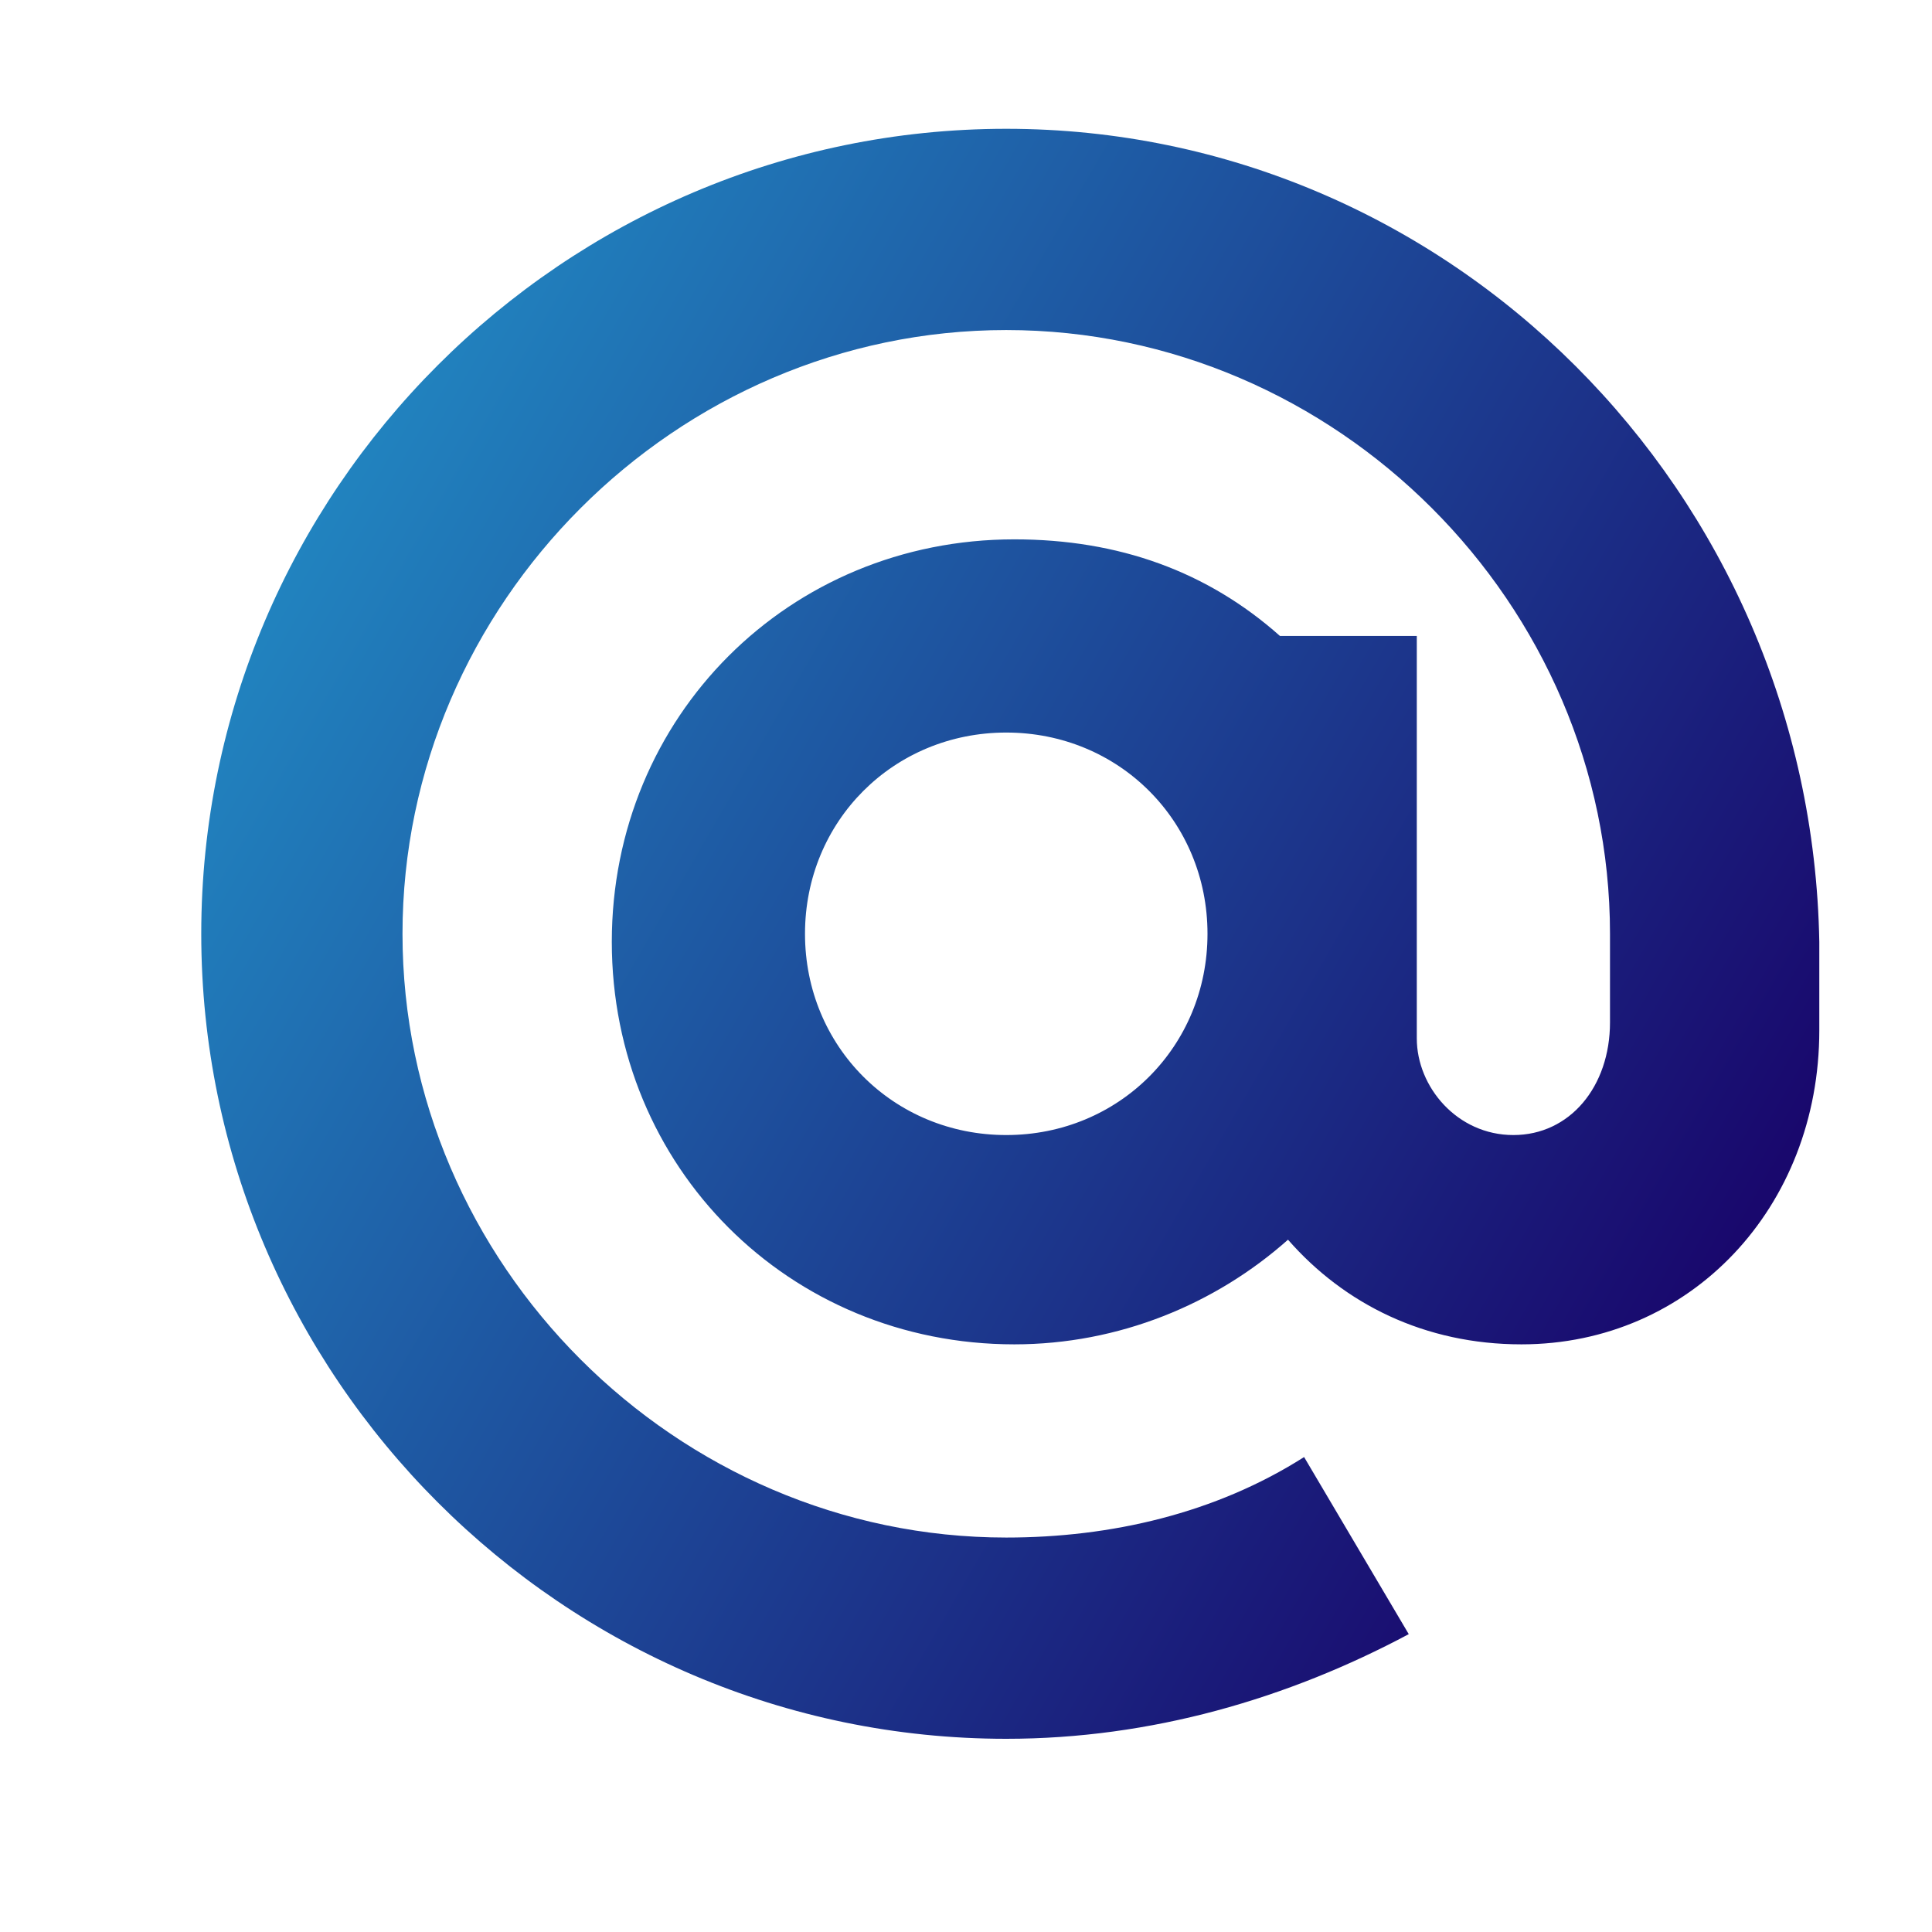
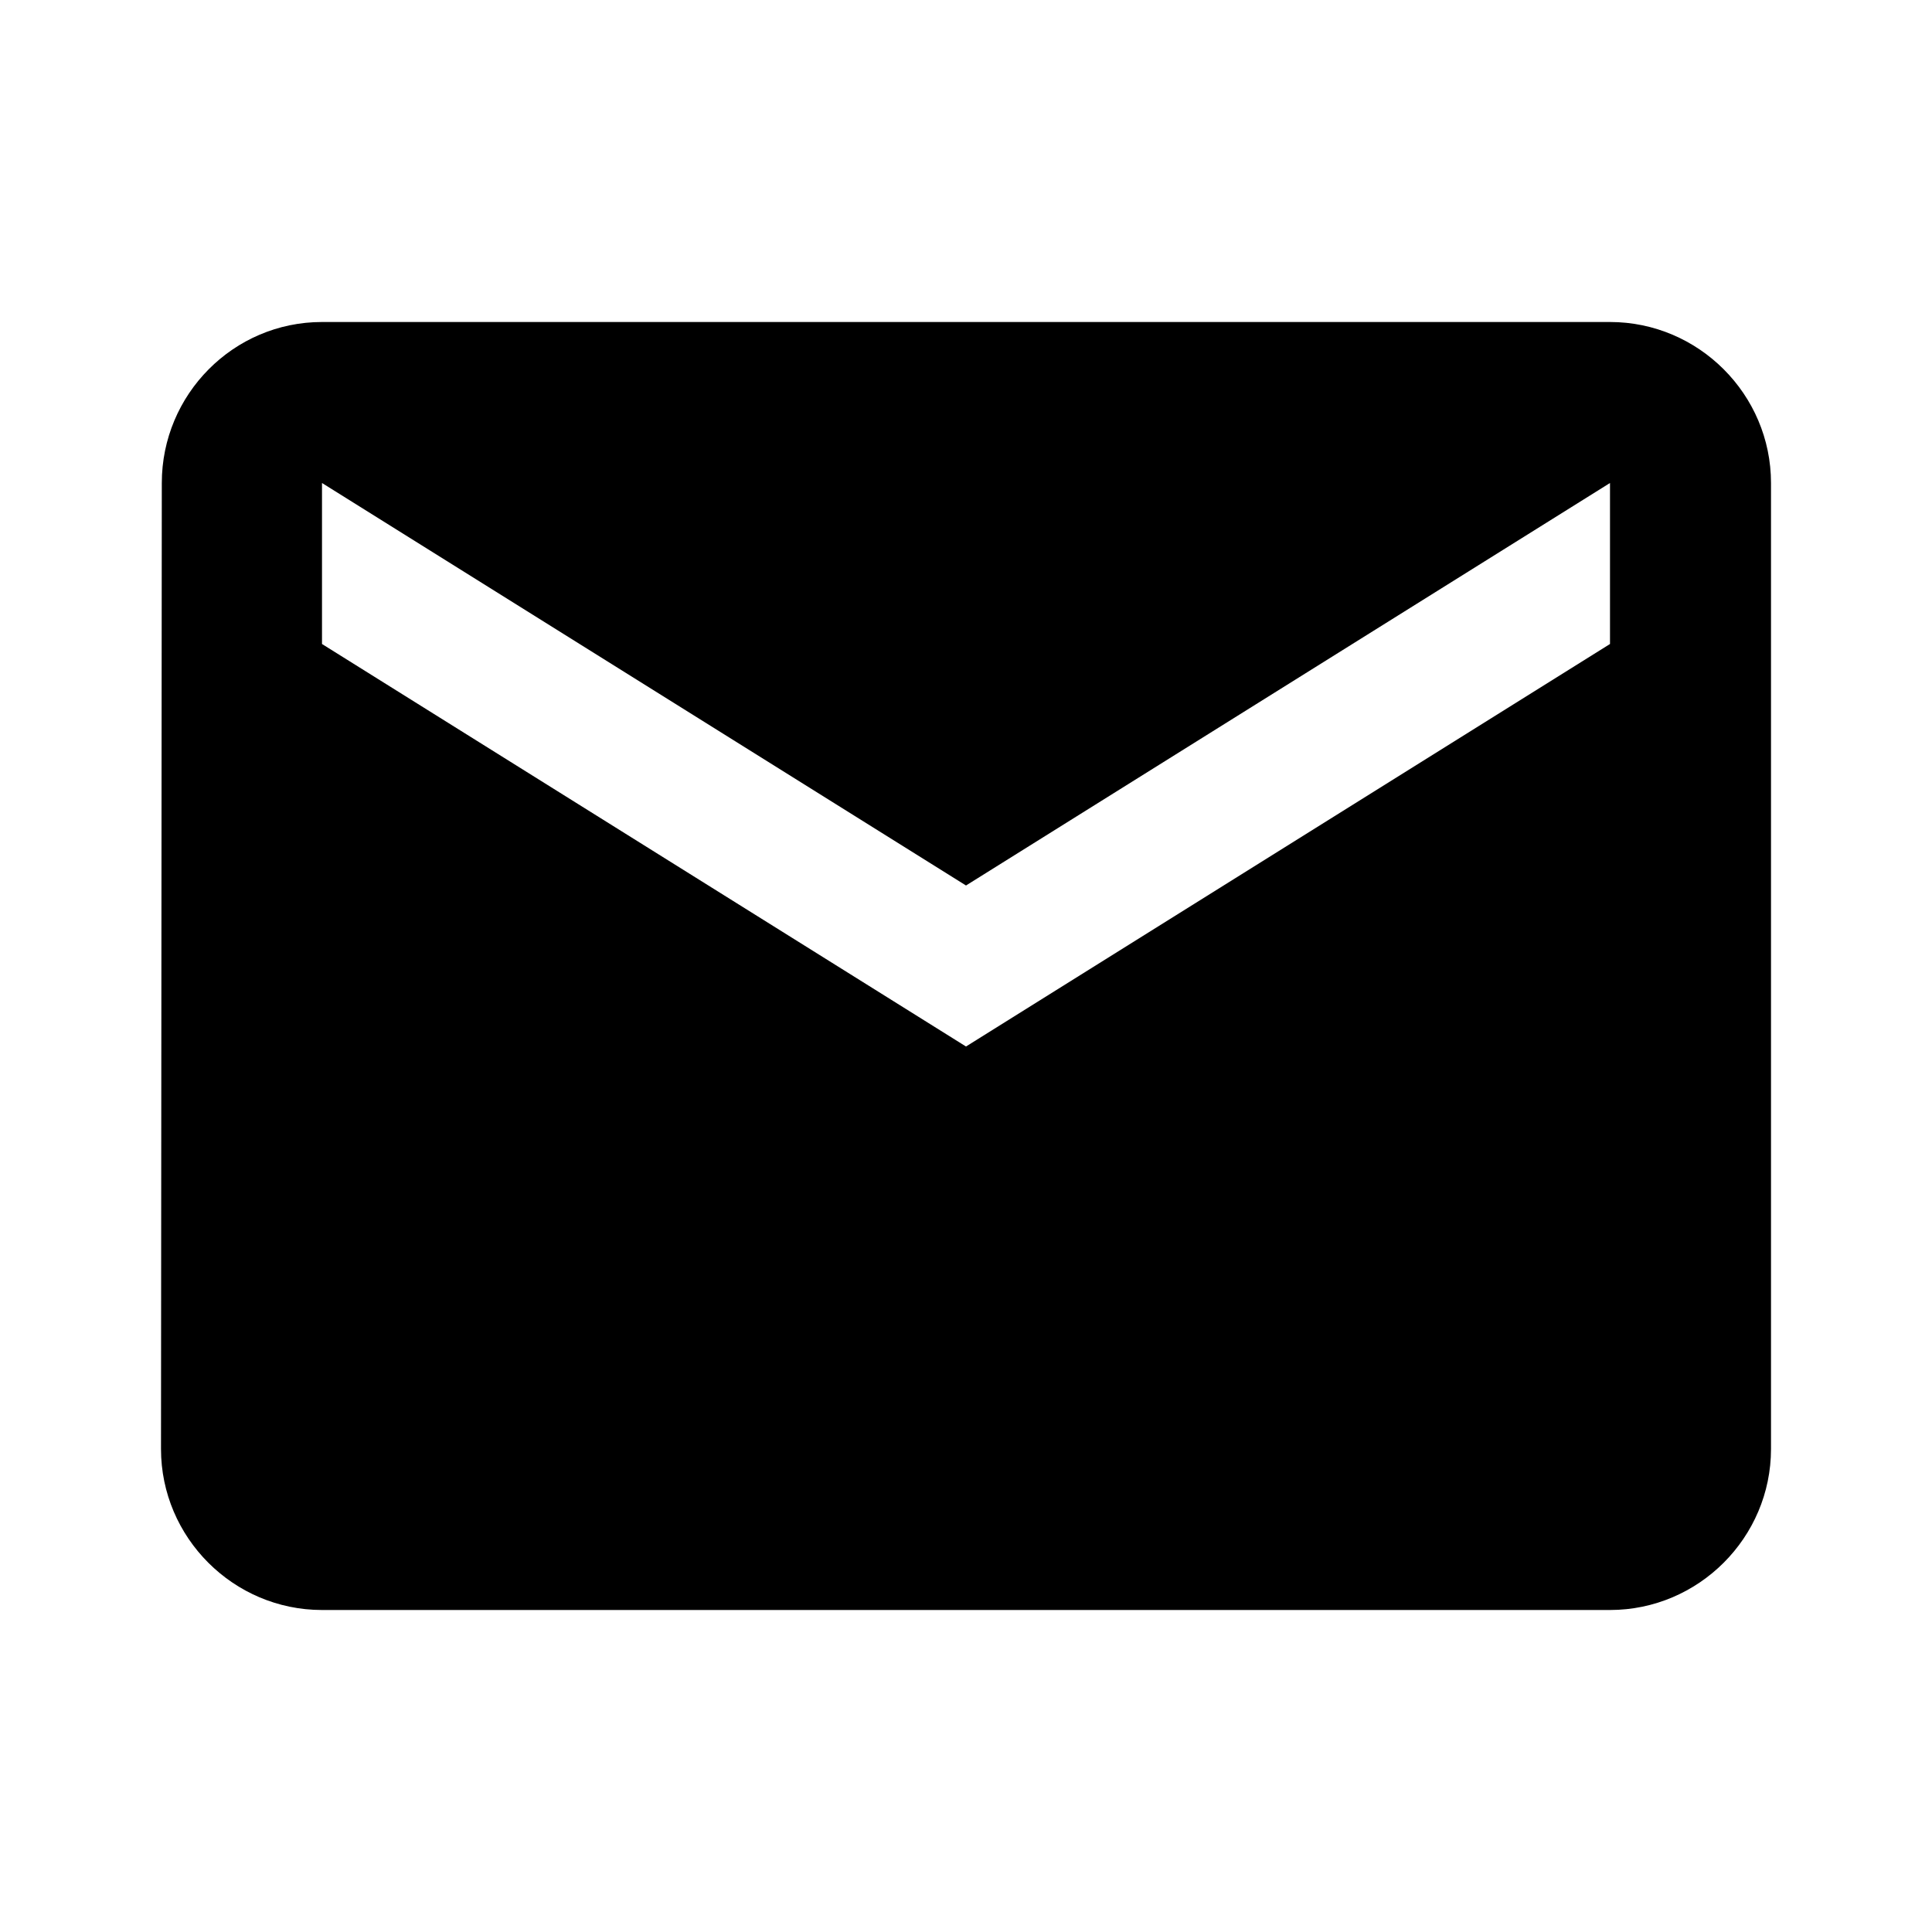
- <svg xmlns="http://www.w3.org/2000/svg" version="1.1" id="Layer_1" x="0px" y="0px" viewBox="0 0 24 24" style="enable-background:new 0 0 24 24;" xml:space="preserve">
-   <style type="text/css">
- 	.st0{fill:url(#SVGID_1_);}
- 	.st1{fill:url(#SVGID_2_);}
- 	.st2{fill:url(#SVGID_3_);}
- 	.st3{fill:url(#SVGID_4_);}
- 	.st4{fill:url(#SVGID_5_);}
- 	.st5{fill:url(#SVGID_6_);}
- 	.st6{fill:url(#SVGID_7_);}
- 	.st7{fill:url(#SVGID_8_);}
- 	.st8{fill:url(#SVGID_9_);}
- 	.st9{fill:url(#SVGID_10_);}
- 	.st10{fill:url(#SVGID_11_);}
- 	.st11{fill:url(#SVGID_12_);}
- 	.st12{fill:url(#SVGID_13_);}
- 	.st13{fill:url(#SVGID_14_);}
- 	.st14{fill:url(#SVGID_15_);}
- 	.st15{fill:url(#SVGID_16_);}
- 	.st16{fill:url(#SVGID_17_);}
- 	.st17{fill:url(#SVGID_18_);}
- 	.st18{fill:url(#SVGID_19_);}
- 	.st19{fill:url(#SVGID_20_);}
- 	.st20{fill:url(#SVGID_21_);}
- 	.st21{fill:url(#SVGID_22_);}
- 	.st22{fill:url(#SVGID_23_);}
- 	.st23{fill:url(#SVGID_24_);}
- 	.st24{fill:url(#SVGID_25_);}
- </style>
-   <linearGradient id="SVGID_1_" gradientUnits="userSpaceOnUse" x1="3.842" y1="6.6" x2="20.954" y2="16.48">
-     <stop offset="0" style="stop-color:#2183BF" />
-     <stop offset="1" style="stop-color:#19086D" />
-   </linearGradient>
-   <path class="st0" d="M12.5,1.6c-5.5,0-10,4.5-10,10s4.5,10,10,10c1.8,0,3.5-0.5,5-1.3l-1.3-2.2c-1.1,0.7-2.4,1-3.7,1  c-4.1,0-7.5-3.4-7.5-7.5s3.4-7.5,7.5-7.5S20,7.5,20,11.6v1.1c0,0.8-0.5,1.4-1.2,1.4c-0.7,0-1.2-0.6-1.2-1.2v-5h-1.7  c-0.9-0.8-2-1.2-3.3-1.2c-2.8,0-5,2.2-5,5s2.2,5,5,5c1.3,0,2.5-0.5,3.4-1.3c0.7,0.8,1.7,1.3,2.9,1.3c2.1,0,3.7-1.7,3.7-3.9v-1.1  C22.5,6.1,18,1.6,12.5,1.6z M12.5,14.1c-1.4,0-2.5-1.1-2.5-2.5c0-1.4,1.1-2.5,2.5-2.5c1.4,0,2.5,1.1,2.5,2.5  C15,13,13.9,14.1,12.5,14.1z" />
+ <svg xmlns="http://www.w3.org/2000/svg" viewBox="0 0 24 24" fill="currentColor">
+   <path d="M20 4H4c-1.1 0-1.99.9-1.99 2L2 18c0 1.1.9 2 2 2h16c1.1 0 2-.9 2-2V6c0-1.1-.9-2-2-2zm0 4-8 5-8-5V6l8 5 8-5v2z" />
</svg>
